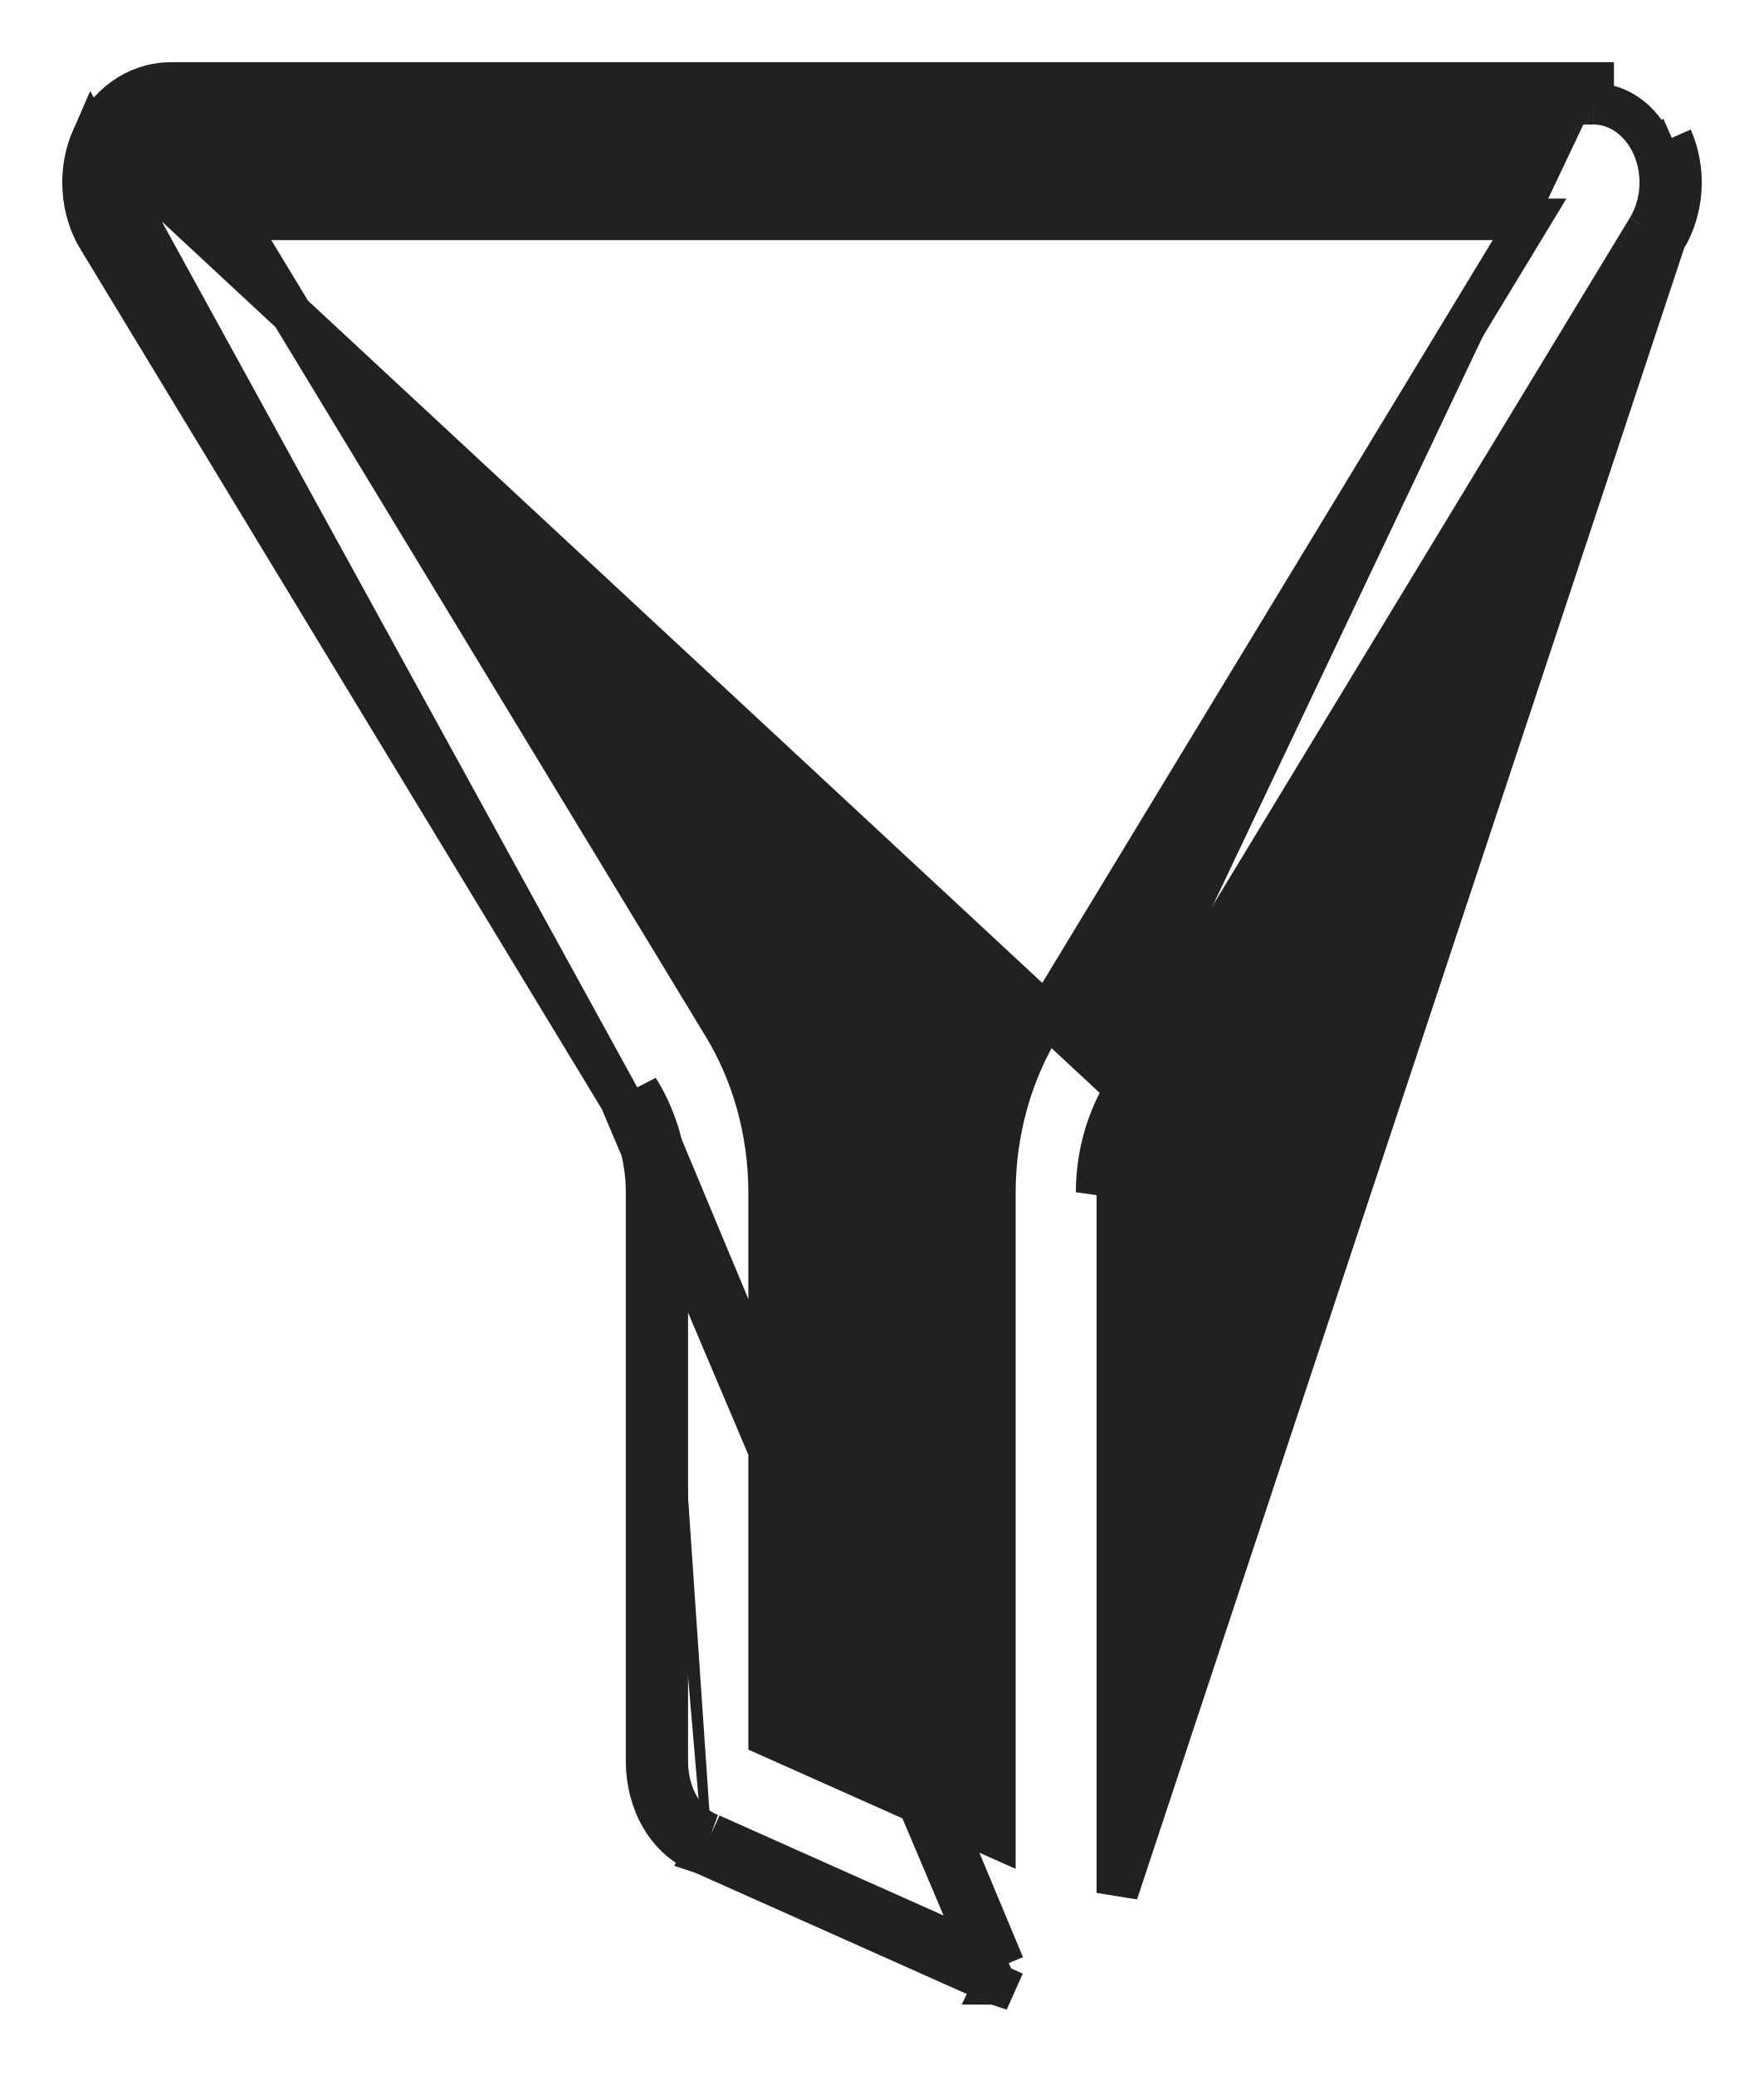
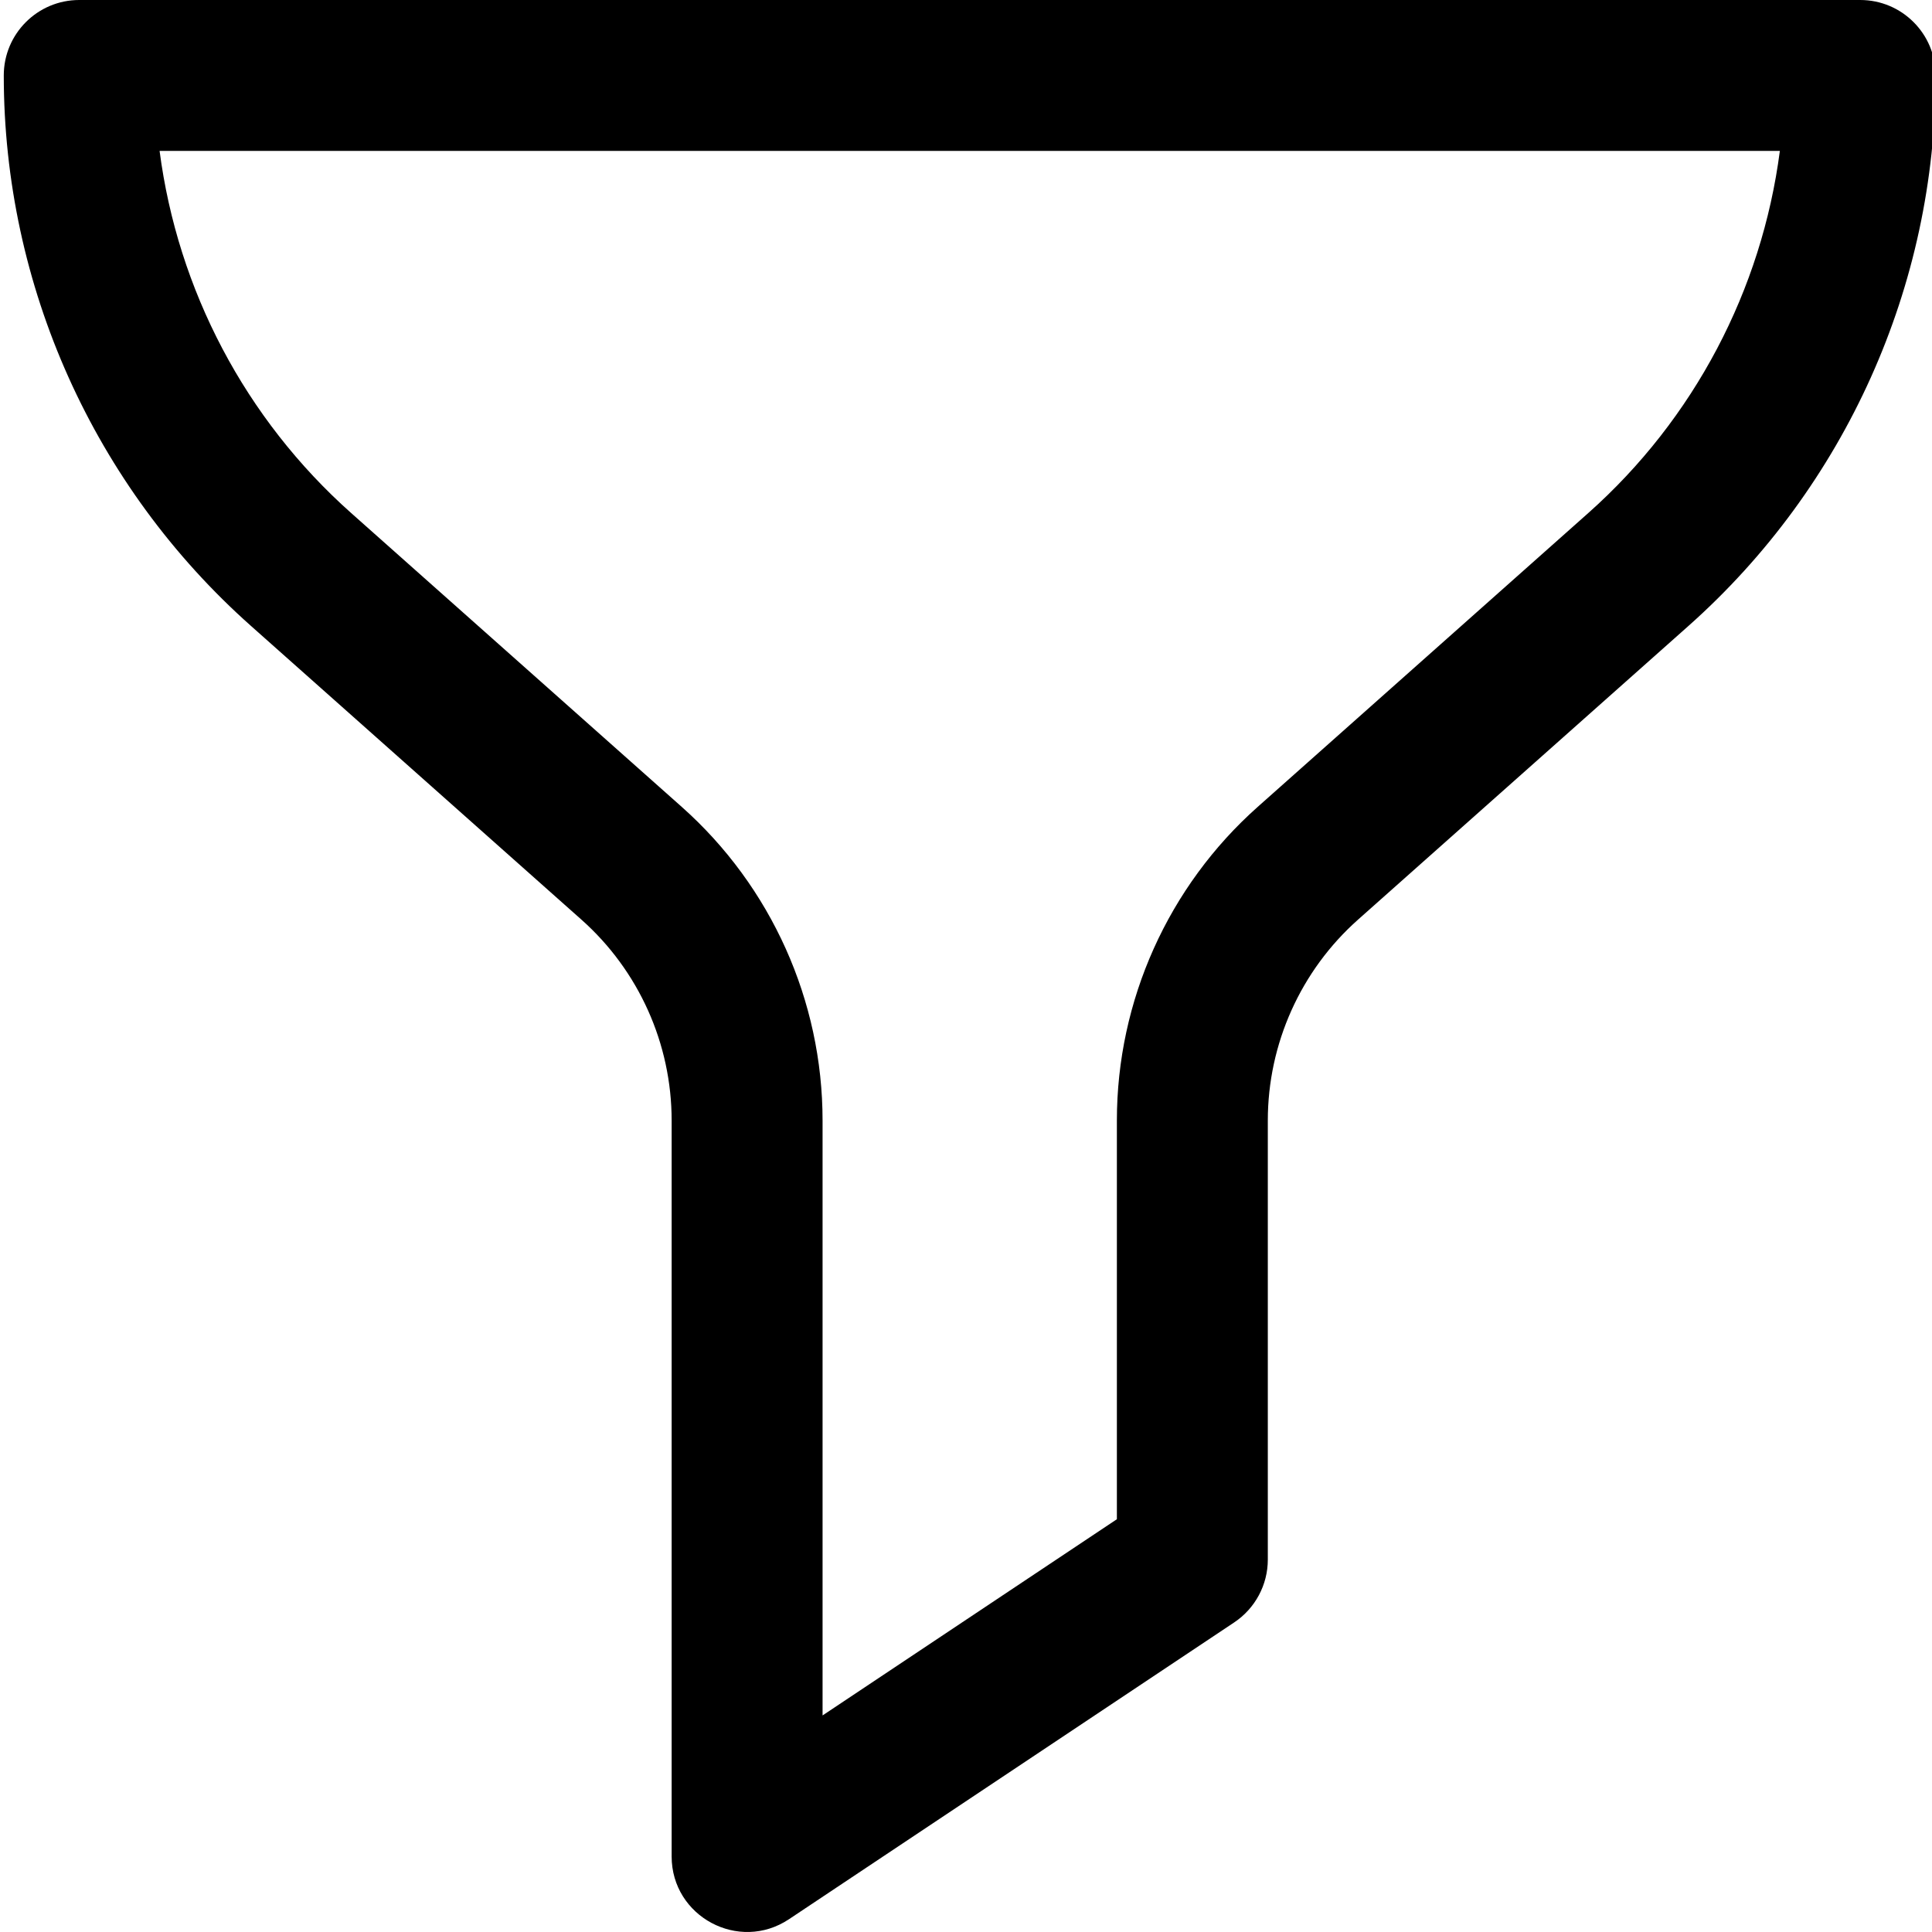
- <svg xmlns="http://www.w3.org/2000/svg" width="17" height="20" viewBox="0 0 17 20" fill="none">
-   <path d="M10.855 10.487L10.85 10.495M10.855 10.487L15.877 2.205M10.855 10.487L11.028 10.588C11.027 10.589 11.027 10.589 11.027 10.59M10.855 10.487L11.026 10.591L11.027 10.59M10.85 10.495L1.072 1.409C1.183 1.158 1.404 0.999 1.646 1H15.354M10.85 10.495C10.668 10.784 10.569 11.133 10.568 11.492L10.85 10.495ZM15.877 2.205C16.02 1.972 16.04 1.665 15.928 1.409M15.877 2.205L16.047 2.31M15.877 2.205L16.048 2.309L16.048 2.309C16.226 2.019 16.249 1.643 16.111 1.329M15.928 1.409C15.817 1.158 15.596 0.999 15.354 1M15.928 1.409L16.111 1.329L16.111 1.329M15.928 1.409L16.111 1.329M15.354 1V0.8H15.354H1.646M15.354 1L1.646 0.8M0.889 1.329C0.751 1.643 0.774 2.019 0.952 2.309C0.952 2.309 0.952 2.309 0.953 2.309L5.973 10.59L5.974 10.591L0.889 1.329ZM0.889 1.329C1.026 1.017 1.312 0.799 1.646 0.8M0.889 1.329L1.646 0.8H1.646M16.111 1.329L16.047 2.31M16.047 2.31L11.027 10.59M16.047 2.31L10.768 18.245V18.244V11.493C10.769 11.169 10.858 10.857 11.019 10.602L11.023 10.597L11.023 10.597C11.024 10.595 11.025 10.593 11.027 10.59M6.431 11.492C6.431 11.133 6.332 10.784 6.15 10.495L9.674 18.941M6.431 11.492V16.975C6.431 17.311 6.599 17.591 6.852 17.681M6.431 11.492H6.231V11.492M6.431 11.492L6.231 11.492M6.852 17.681L9.674 18.941M6.852 17.681L6.785 17.869C6.782 17.868 6.78 17.867 6.777 17.866M6.852 17.681L6.771 17.864L6.777 17.866M9.674 18.941L9.587 19.121C9.588 19.121 9.589 19.122 9.59 19.122M9.674 18.941L9.593 19.123L9.59 19.122M9.59 19.122L6.777 17.866M9.59 19.122L5.978 10.598C5.978 10.598 5.978 10.598 5.978 10.598L5.981 10.602L5.981 10.602C6.142 10.857 6.231 11.169 6.231 11.492M6.777 17.866C6.428 17.737 6.231 17.367 6.231 16.975V11.492M10.051 9.849L14.741 2.114H2.259L6.949 9.849C7.25 10.328 7.411 10.903 7.412 11.492V11.492V16.734L9.588 17.705L9.588 11.492L9.588 11.492C9.589 10.903 9.75 10.328 10.051 9.849Z" fill="#212121" stroke="#212121" stroke-width="0.4" />
+ <svg xmlns="http://www.w3.org/2000/svg" height="511pt" viewBox="0 0 511 512" width="511pt">
+   <path d="m492.477 0h-471.977c-11.047 0-20 8.953-20 20 0 55.695 23.875 108.867 65.504 145.871l87.59 77.852c15.188 13.5 23.898 32.898 23.898 53.223v195.031c0 15.938 17.812 25.492 31.09 16.637l117.996-78.66c5.562-3.711 8.906-9.953 8.906-16.641v-116.367c0-20.324 8.711-39.723 23.898-53.223l87.586-77.852c41.629-37.004 65.504-90.176 65.504-145.871 0-11.047-8.953-20-19.996-20zm-72.082 135.973-87.586 77.855c-23.719 21.086-37.324 51.379-37.324 83.113v105.668l-77.996 51.996v-157.66c0-31.738-13.605-62.031-37.324-83.117l-87.586-77.852c-28.07-24.957-45.988-59.152-50.785-95.98h429.387c-4.797 36.828-22.711 71.023-50.785 95.977zm0 0" />
</svg>
